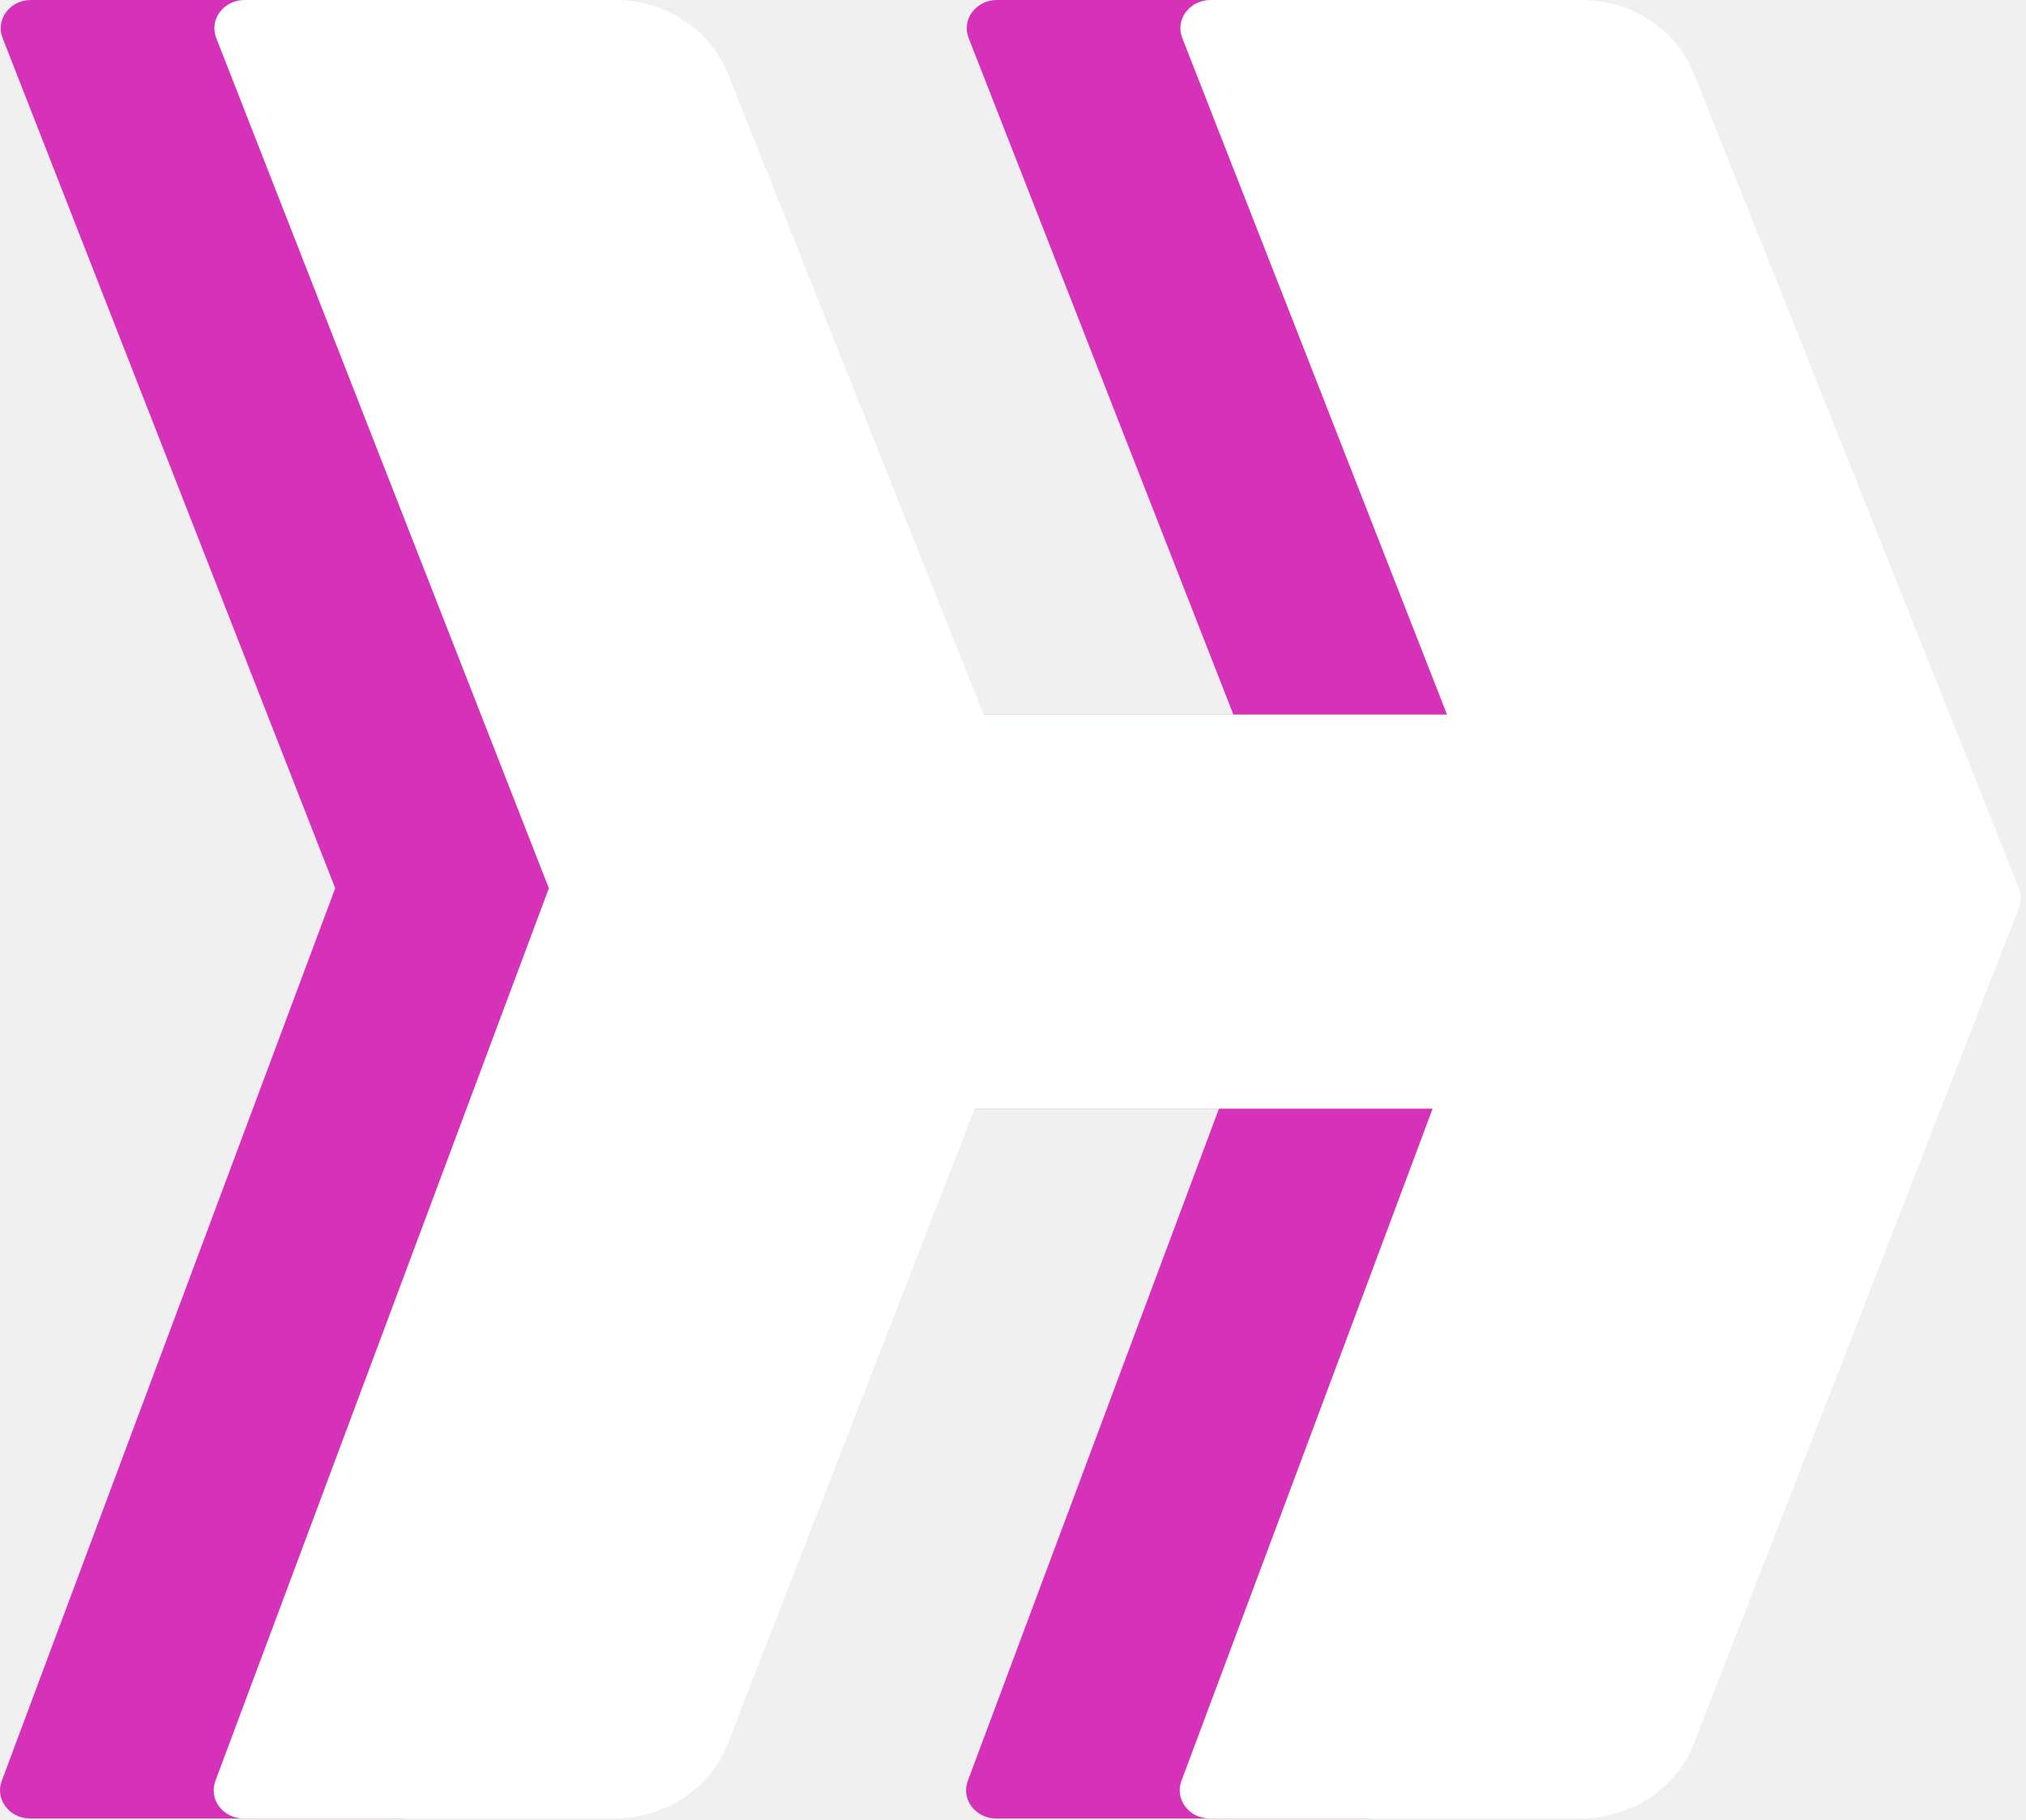
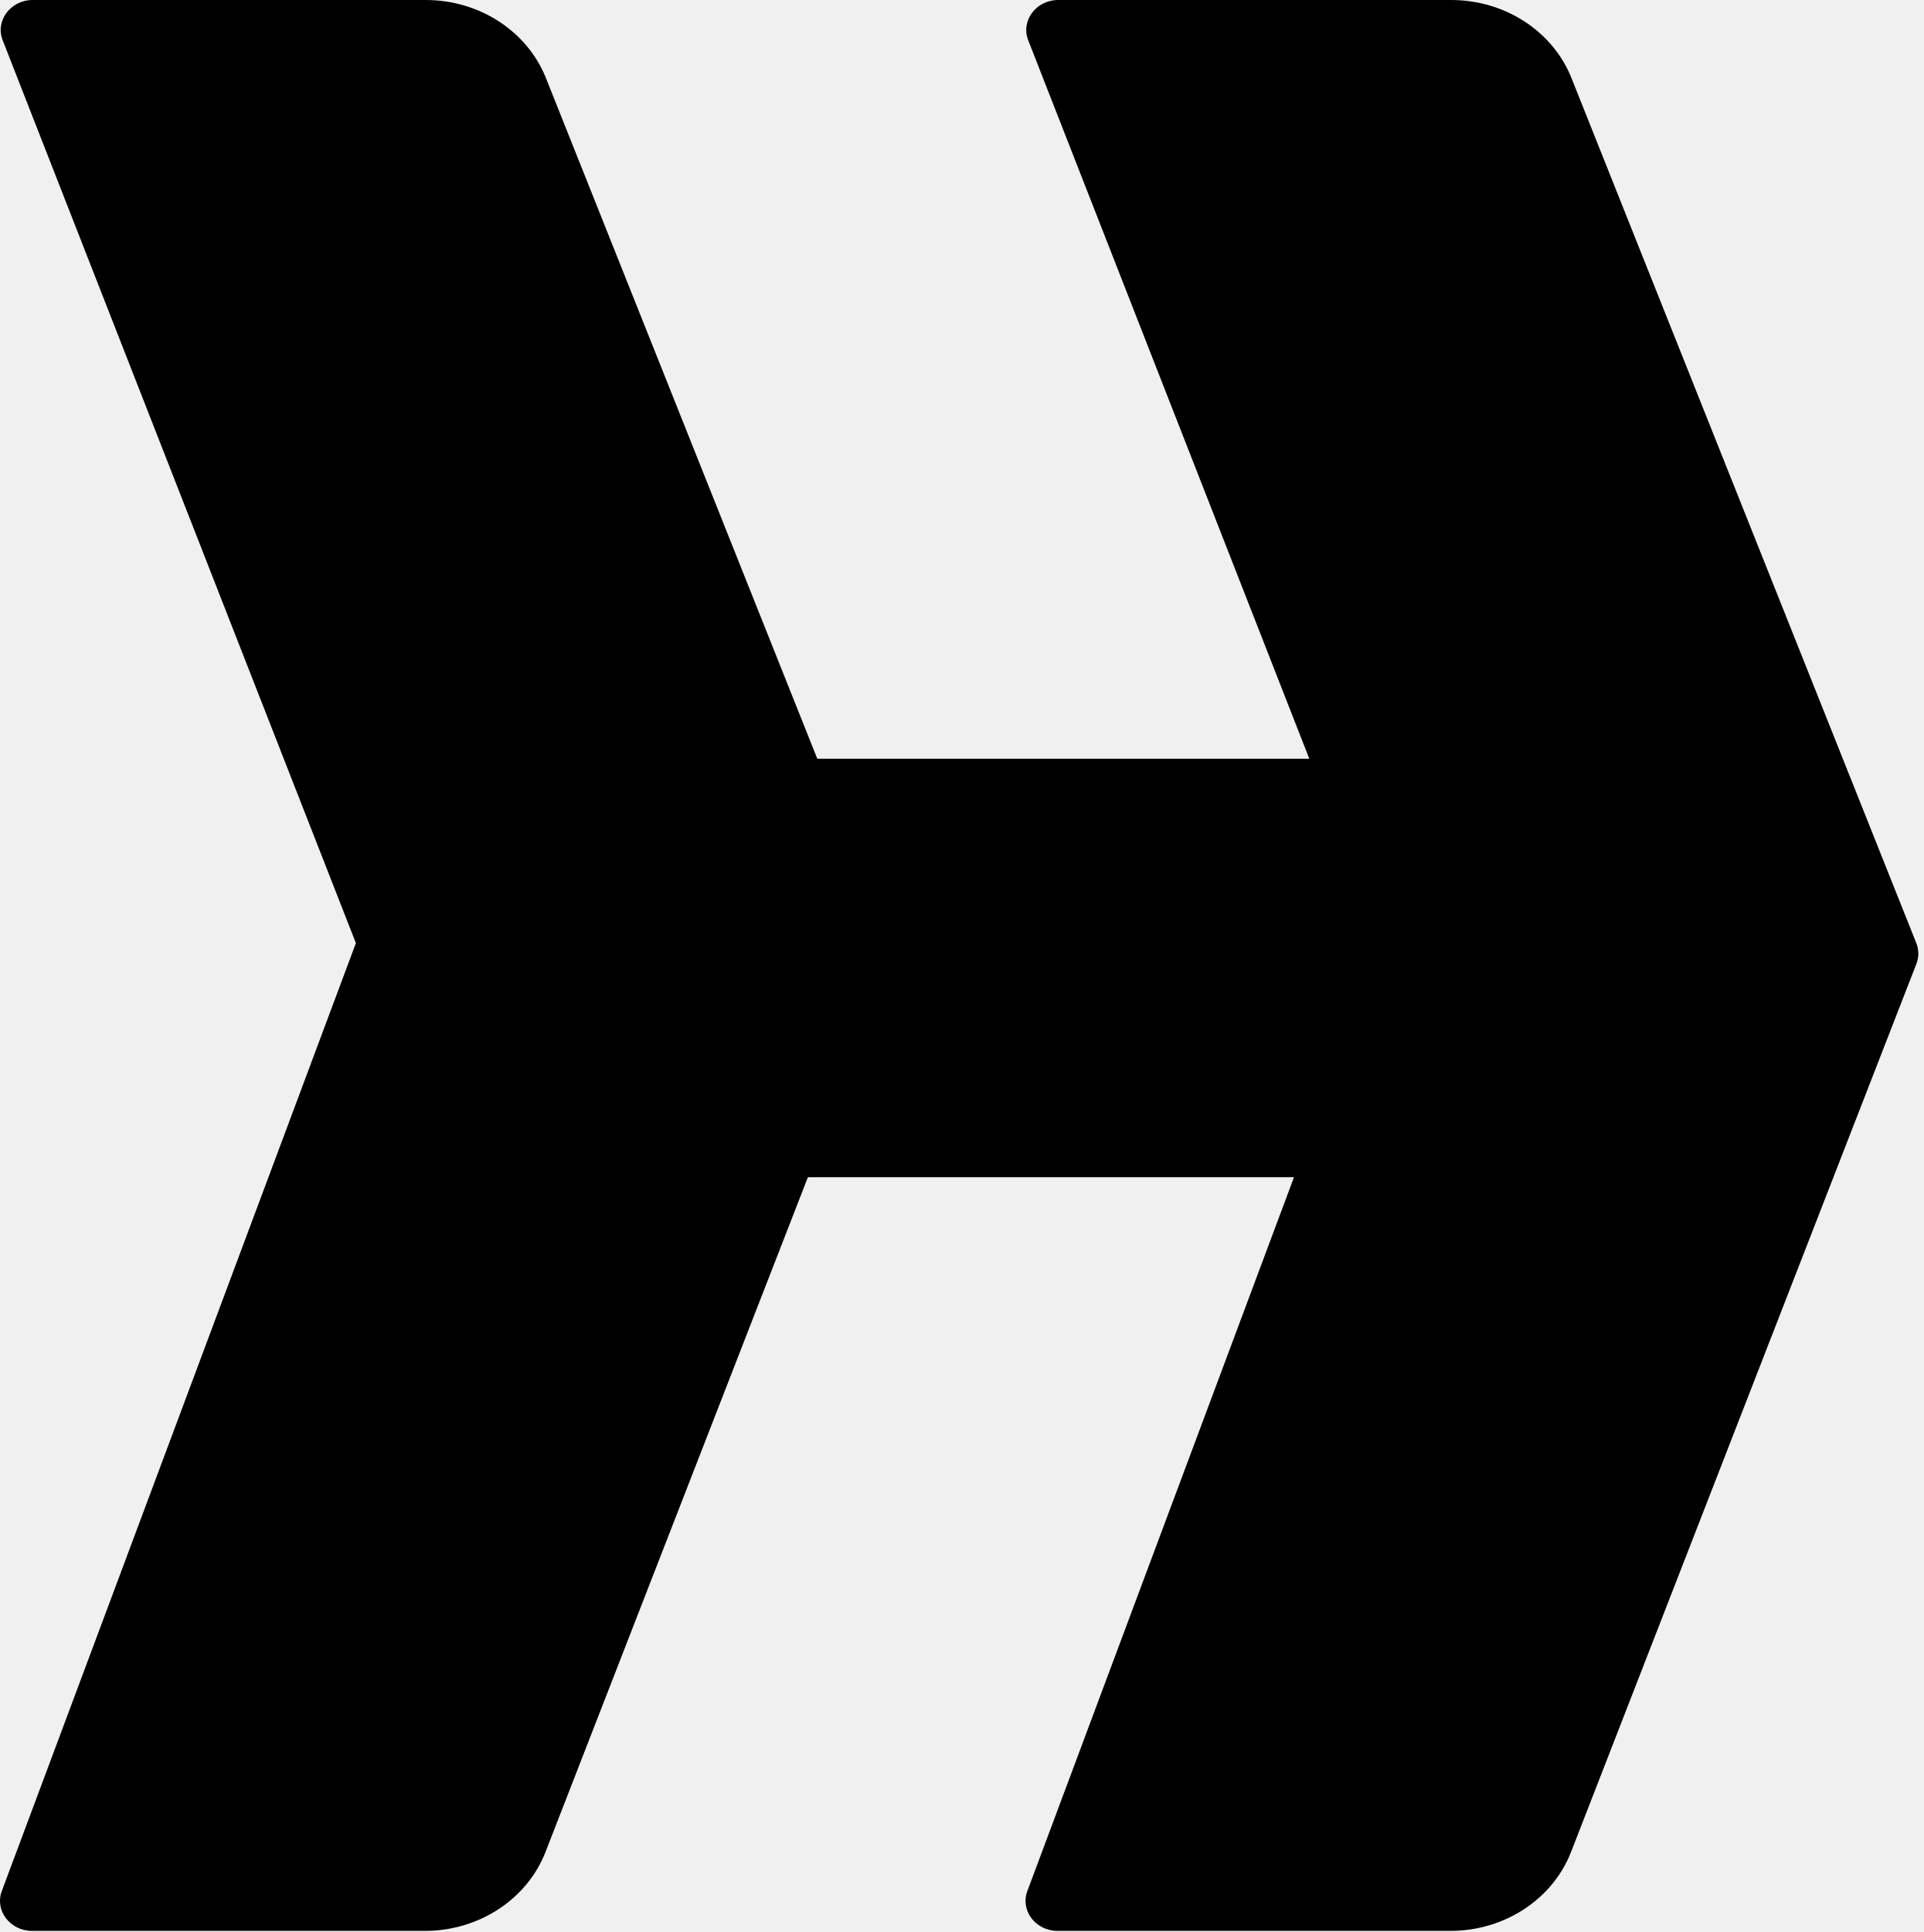
- <svg xmlns="http://www.w3.org/2000/svg" width="550" height="494" fill="none">
-   <path fill="#D631B9" d="M270.65 0h100.47c13.7 0 25.97 7.96 30.75 19.96l88.19 221.19a7.2 7.2 0 0 1 .02 5.3l-.5 1.26v.02l-87.81 225.8c-4.72 12.12-17.04 20.19-30.85 20.19H270.47c-5.65 0-9.6-5.21-7.75-10.2l90.55-242.37L262.95 10.3c-1.96-5 2-10.3 7.7-10.3Z" />
-   <path fill="#D631B9" d="M8.4 0h100.46c13.7 0 25.97 7.96 30.75 19.96l88.19 221.19a7.2 7.2 0 0 1 .02 5.3l-.5 1.26v.02l-87.81 225.8c-4.72 12.12-17.04 20.19-30.85 20.19H8.21c-5.65 0-9.6-5.21-7.74-10.2L91 241.15.7 10.3c-1.96-5 2-10.3 7.7-10.3Z" />
-   <path fill="#D631B9" d="M338.83 194H197v107h141.83L362 245.97 338.83 194Z" />
-   <path fill="#fff" d="M328.65 0h100.47c13.7 0 25.97 7.96 30.75 19.96l88.19 221.19a7.2 7.2 0 0 1 .02 5.3l-.5 1.26v.02l-87.81 225.8c-4.72 12.12-17.04 20.19-30.85 20.19H328.47c-5.65 0-9.6-5.21-7.75-10.2l90.55-242.37L320.95 10.3c-1.96-5 2-10.3 7.7-10.3Z" />
-   <path fill="#fff" d="M66.4 0h100.46c13.7 0 25.97 7.96 30.75 19.96l88.19 221.19a7.2 7.2 0 0 1 .02 5.3l-.5 1.26v.02l-87.81 225.8c-4.72 12.12-17.04 20.19-30.85 20.19H66.21c-5.65 0-9.6-5.21-7.74-10.2L149 241.15 58.7 10.3c-1.96-5 2-10.3 7.7-10.3Z" />
-   <path fill="#fff" d="M396.83 194H255v107h141.83L420 245.97 396.83 194Z" />
+ <svg xmlns="http://www.w3.org/2000/svg" width="492" height="494" viewBox="0 0 492 494" fill="none">
+   <path d="M270.652 0H371.119C384.826 0 397.089 7.959 401.874 19.961L490.058 241.148C490.739 242.854 490.747 244.731 490.081 246.443L489.587 247.714L489.582 247.726L401.769 473.524C397.054 485.646 384.726 493.716 370.923 493.716H270.471C264.822 493.716 260.862 488.506 262.724 483.523L353.271 241.148L262.946 10.299C260.989 5.297 264.952 0 270.652 0Z" fill="black" />
+   <path d="M8.393 0H108.86C122.567 0 134.83 7.959 139.614 19.961L227.799 241.148C228.479 242.854 228.487 244.731 227.822 246.443L227.327 247.714L227.322 247.726L139.509 473.524C134.795 485.646 122.467 493.716 108.664 493.716H8.211C2.563 493.716 -1.397 488.506 0.465 483.523L91.012 241.148L0.687 10.299C-1.27 5.297 2.693 0 8.393 0Z" fill="black" />
+   <path d="M338.826 194H197V301H338.826L362 245.971L338.826 194Z" fill="black" />
</svg>
